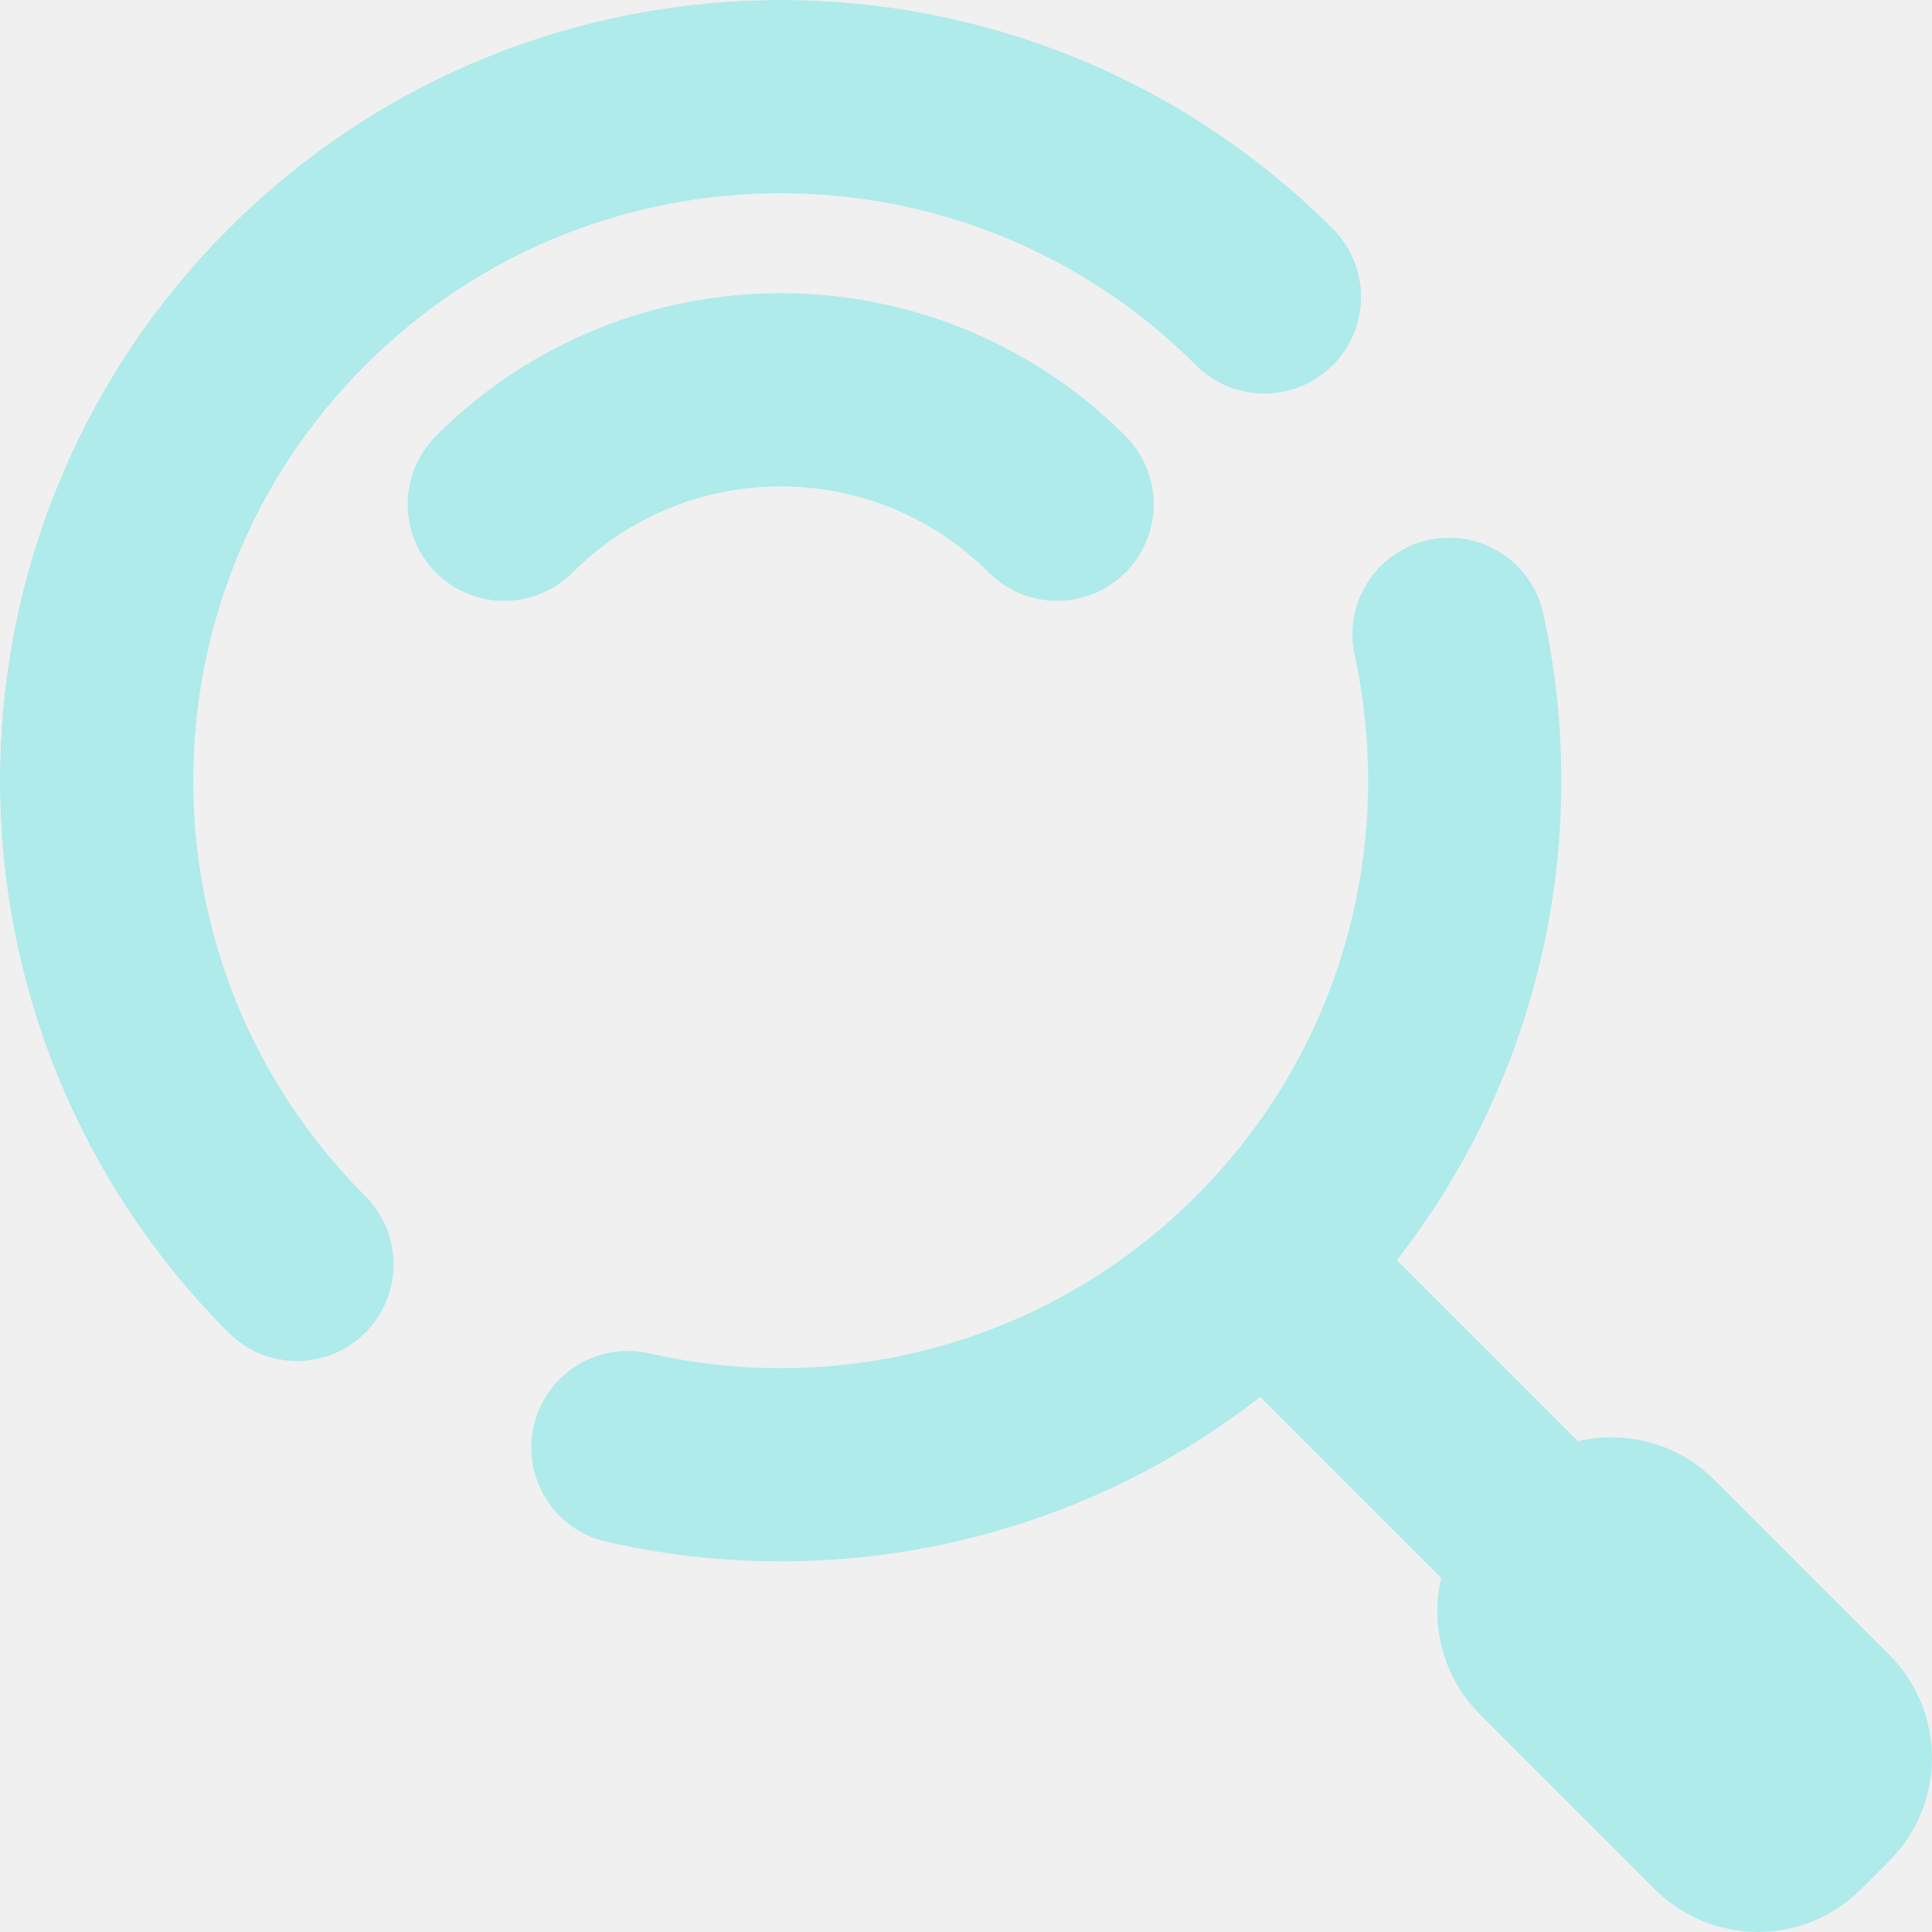
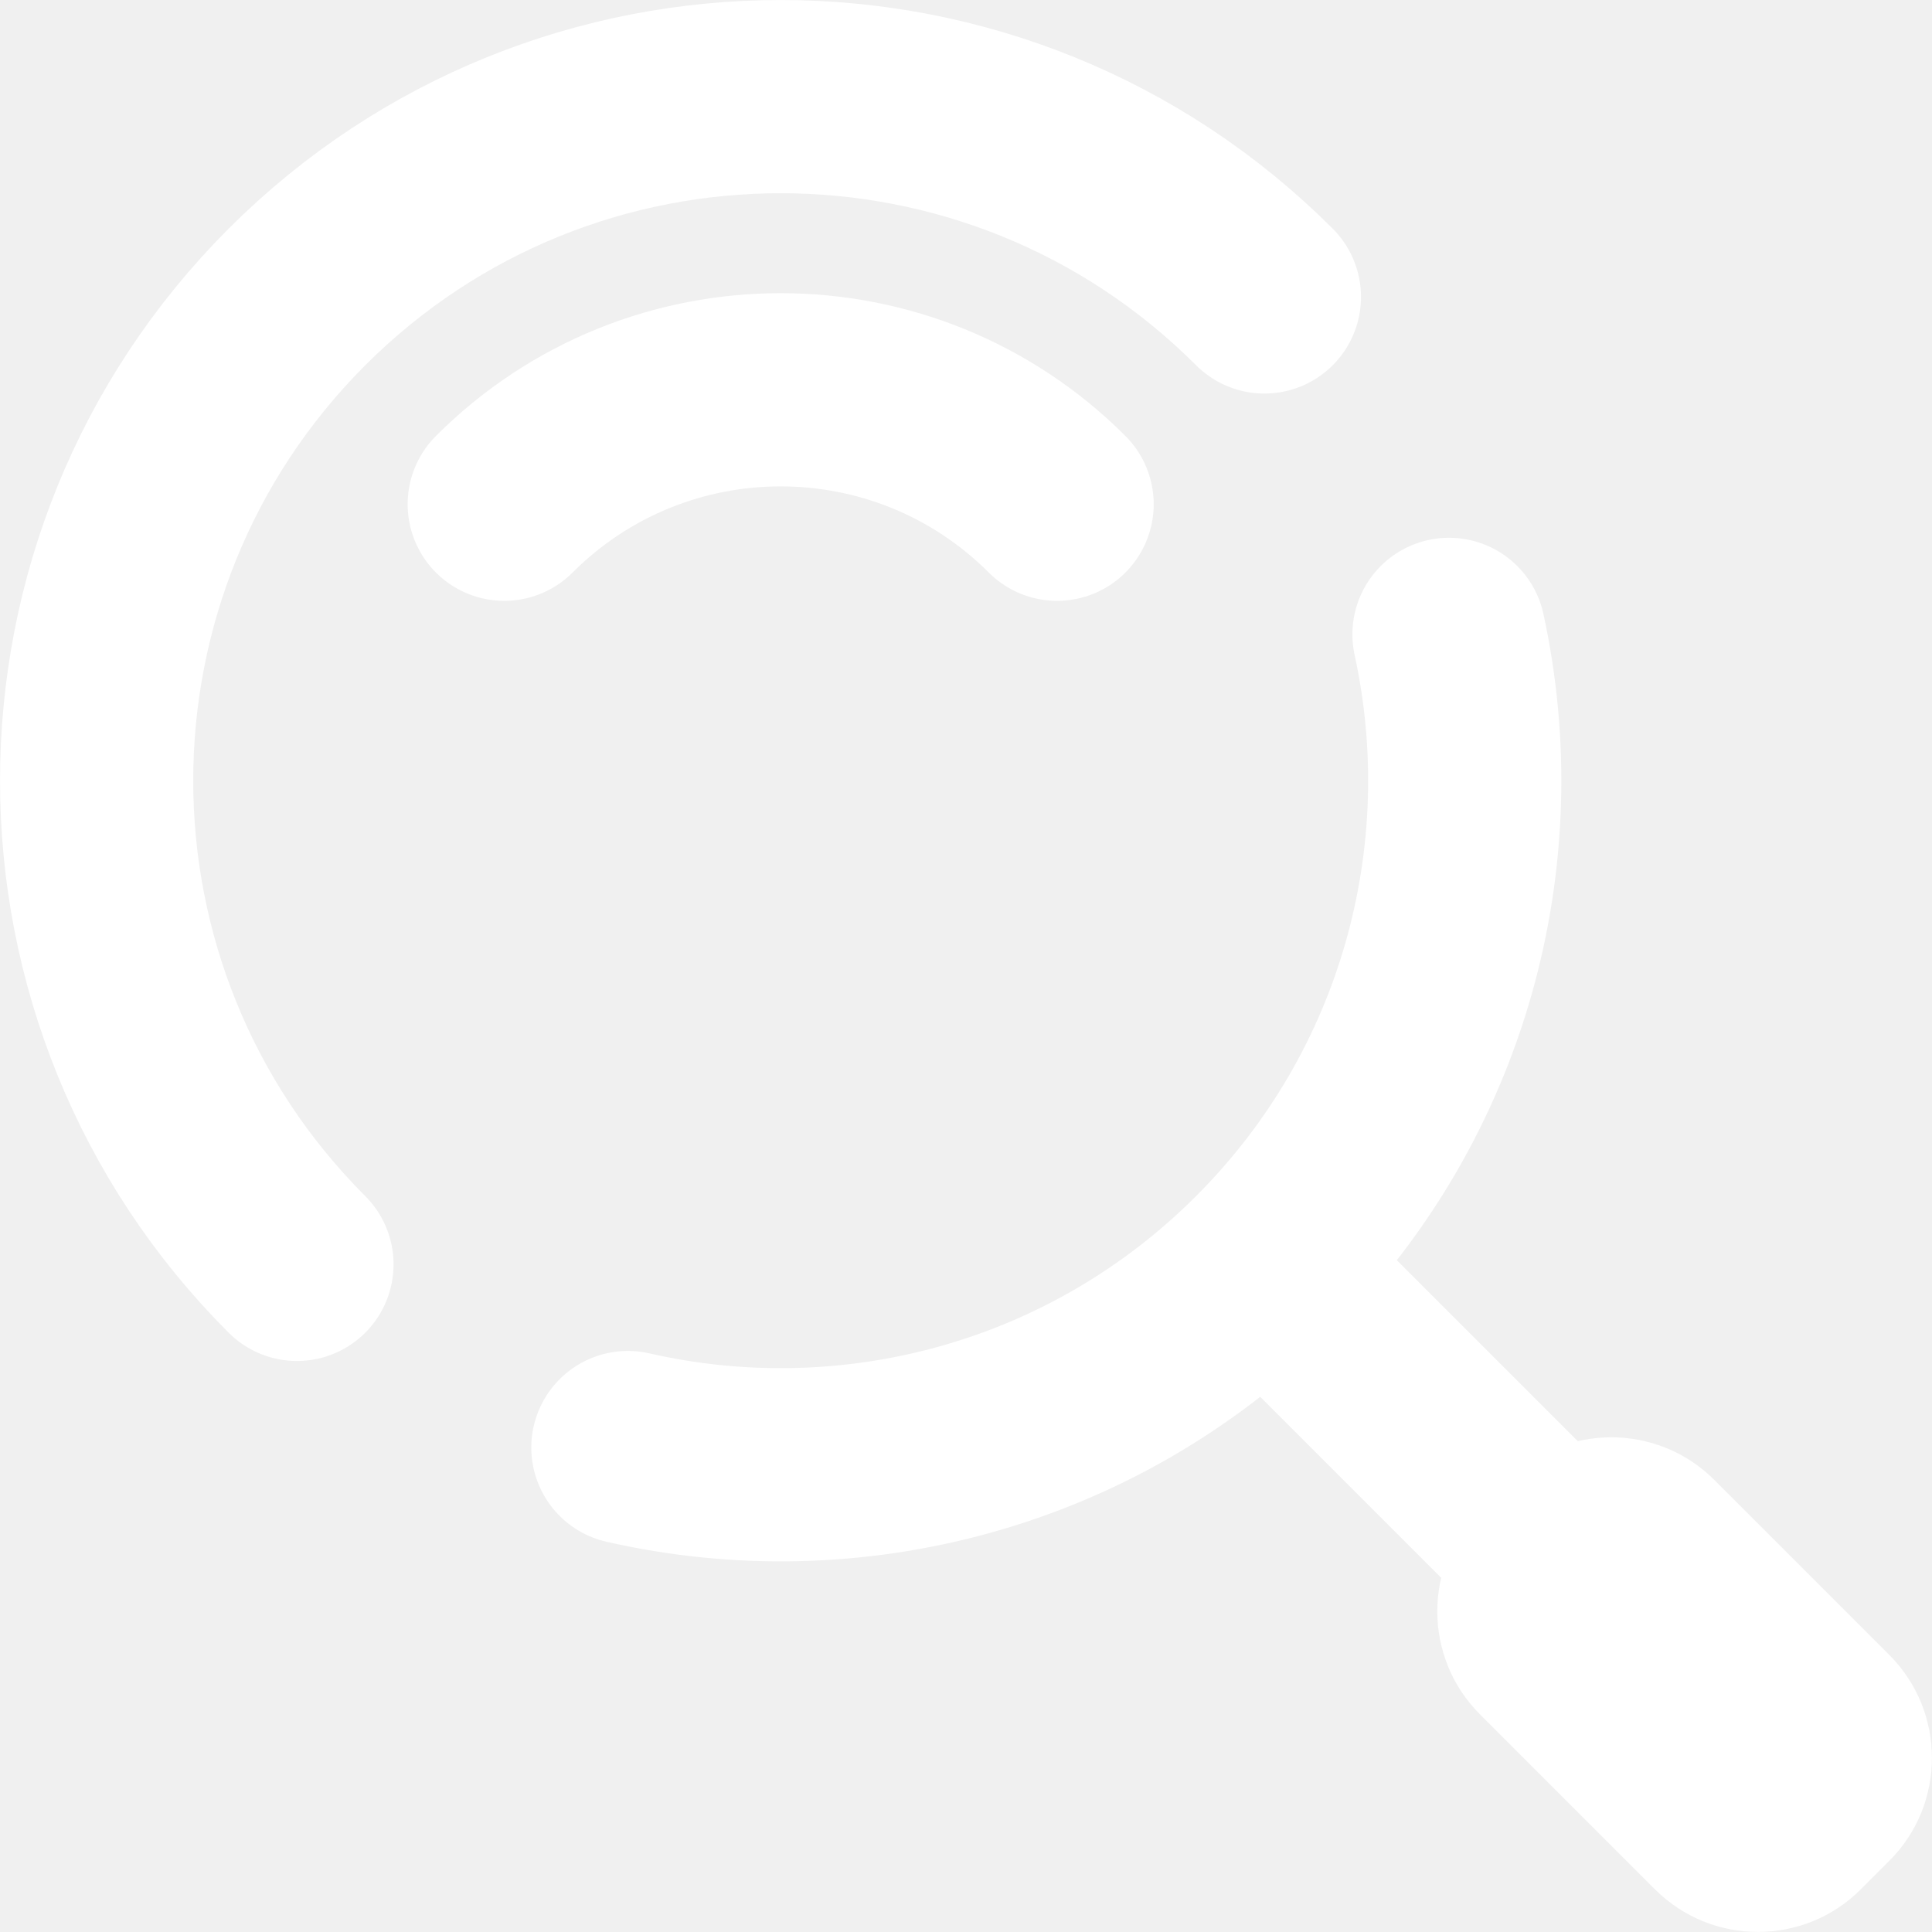
<svg xmlns="http://www.w3.org/2000/svg" width="20" height="20" viewBox="0 0 20 20" fill="none">
-   <path d="M13.089 3.074C10.323 0.309 5.84 0.309 3.074 3.074C0.309 5.84 0.309 10.323 3.074 13.089M13.089 13.089L16.175 16.175M13.089 13.089C14.859 11.319 15.496 8.844 15 6.567M13.089 13.089C11.301 14.877 8.795 15.509 6.5 14.985M5.22 5.22C6.8 3.64 9.363 3.64 10.943 5.22M16.175 16.175L16.323 16.026C16.52 15.829 16.841 15.829 17.038 16.026L18.852 17.84C19.049 18.038 19.049 18.358 18.852 18.555L18.555 18.852C18.358 19.049 18.038 19.049 17.84 18.852L16.026 17.038C15.829 16.841 15.829 16.52 16.026 16.323L16.175 16.175Z" stroke="#AEEBEA" stroke-width="2" stroke-linecap="round" stroke-linejoin="round" />
+   <path d="M13.089 3.074C10.323 0.309 5.84 0.309 3.074 3.074C0.309 5.84 0.309 10.323 3.074 13.089M13.089 13.089L16.175 16.175M13.089 13.089C14.859 11.319 15.496 8.844 15 6.567M13.089 13.089C11.301 14.877 8.795 15.509 6.5 14.985M5.22 5.22C6.8 3.64 9.363 3.64 10.943 5.22M16.175 16.175L16.323 16.026C16.52 15.829 16.841 15.829 17.038 16.026L18.852 17.84C19.049 18.038 19.049 18.358 18.852 18.555L18.555 18.852C18.358 19.049 18.038 19.049 17.84 18.852L16.026 17.038C15.829 16.841 15.829 16.52 16.026 16.323L16.175 16.175Z" stroke="#ffffff" stroke-width="2" stroke-linecap="round" stroke-linejoin="round" />
</svg>
